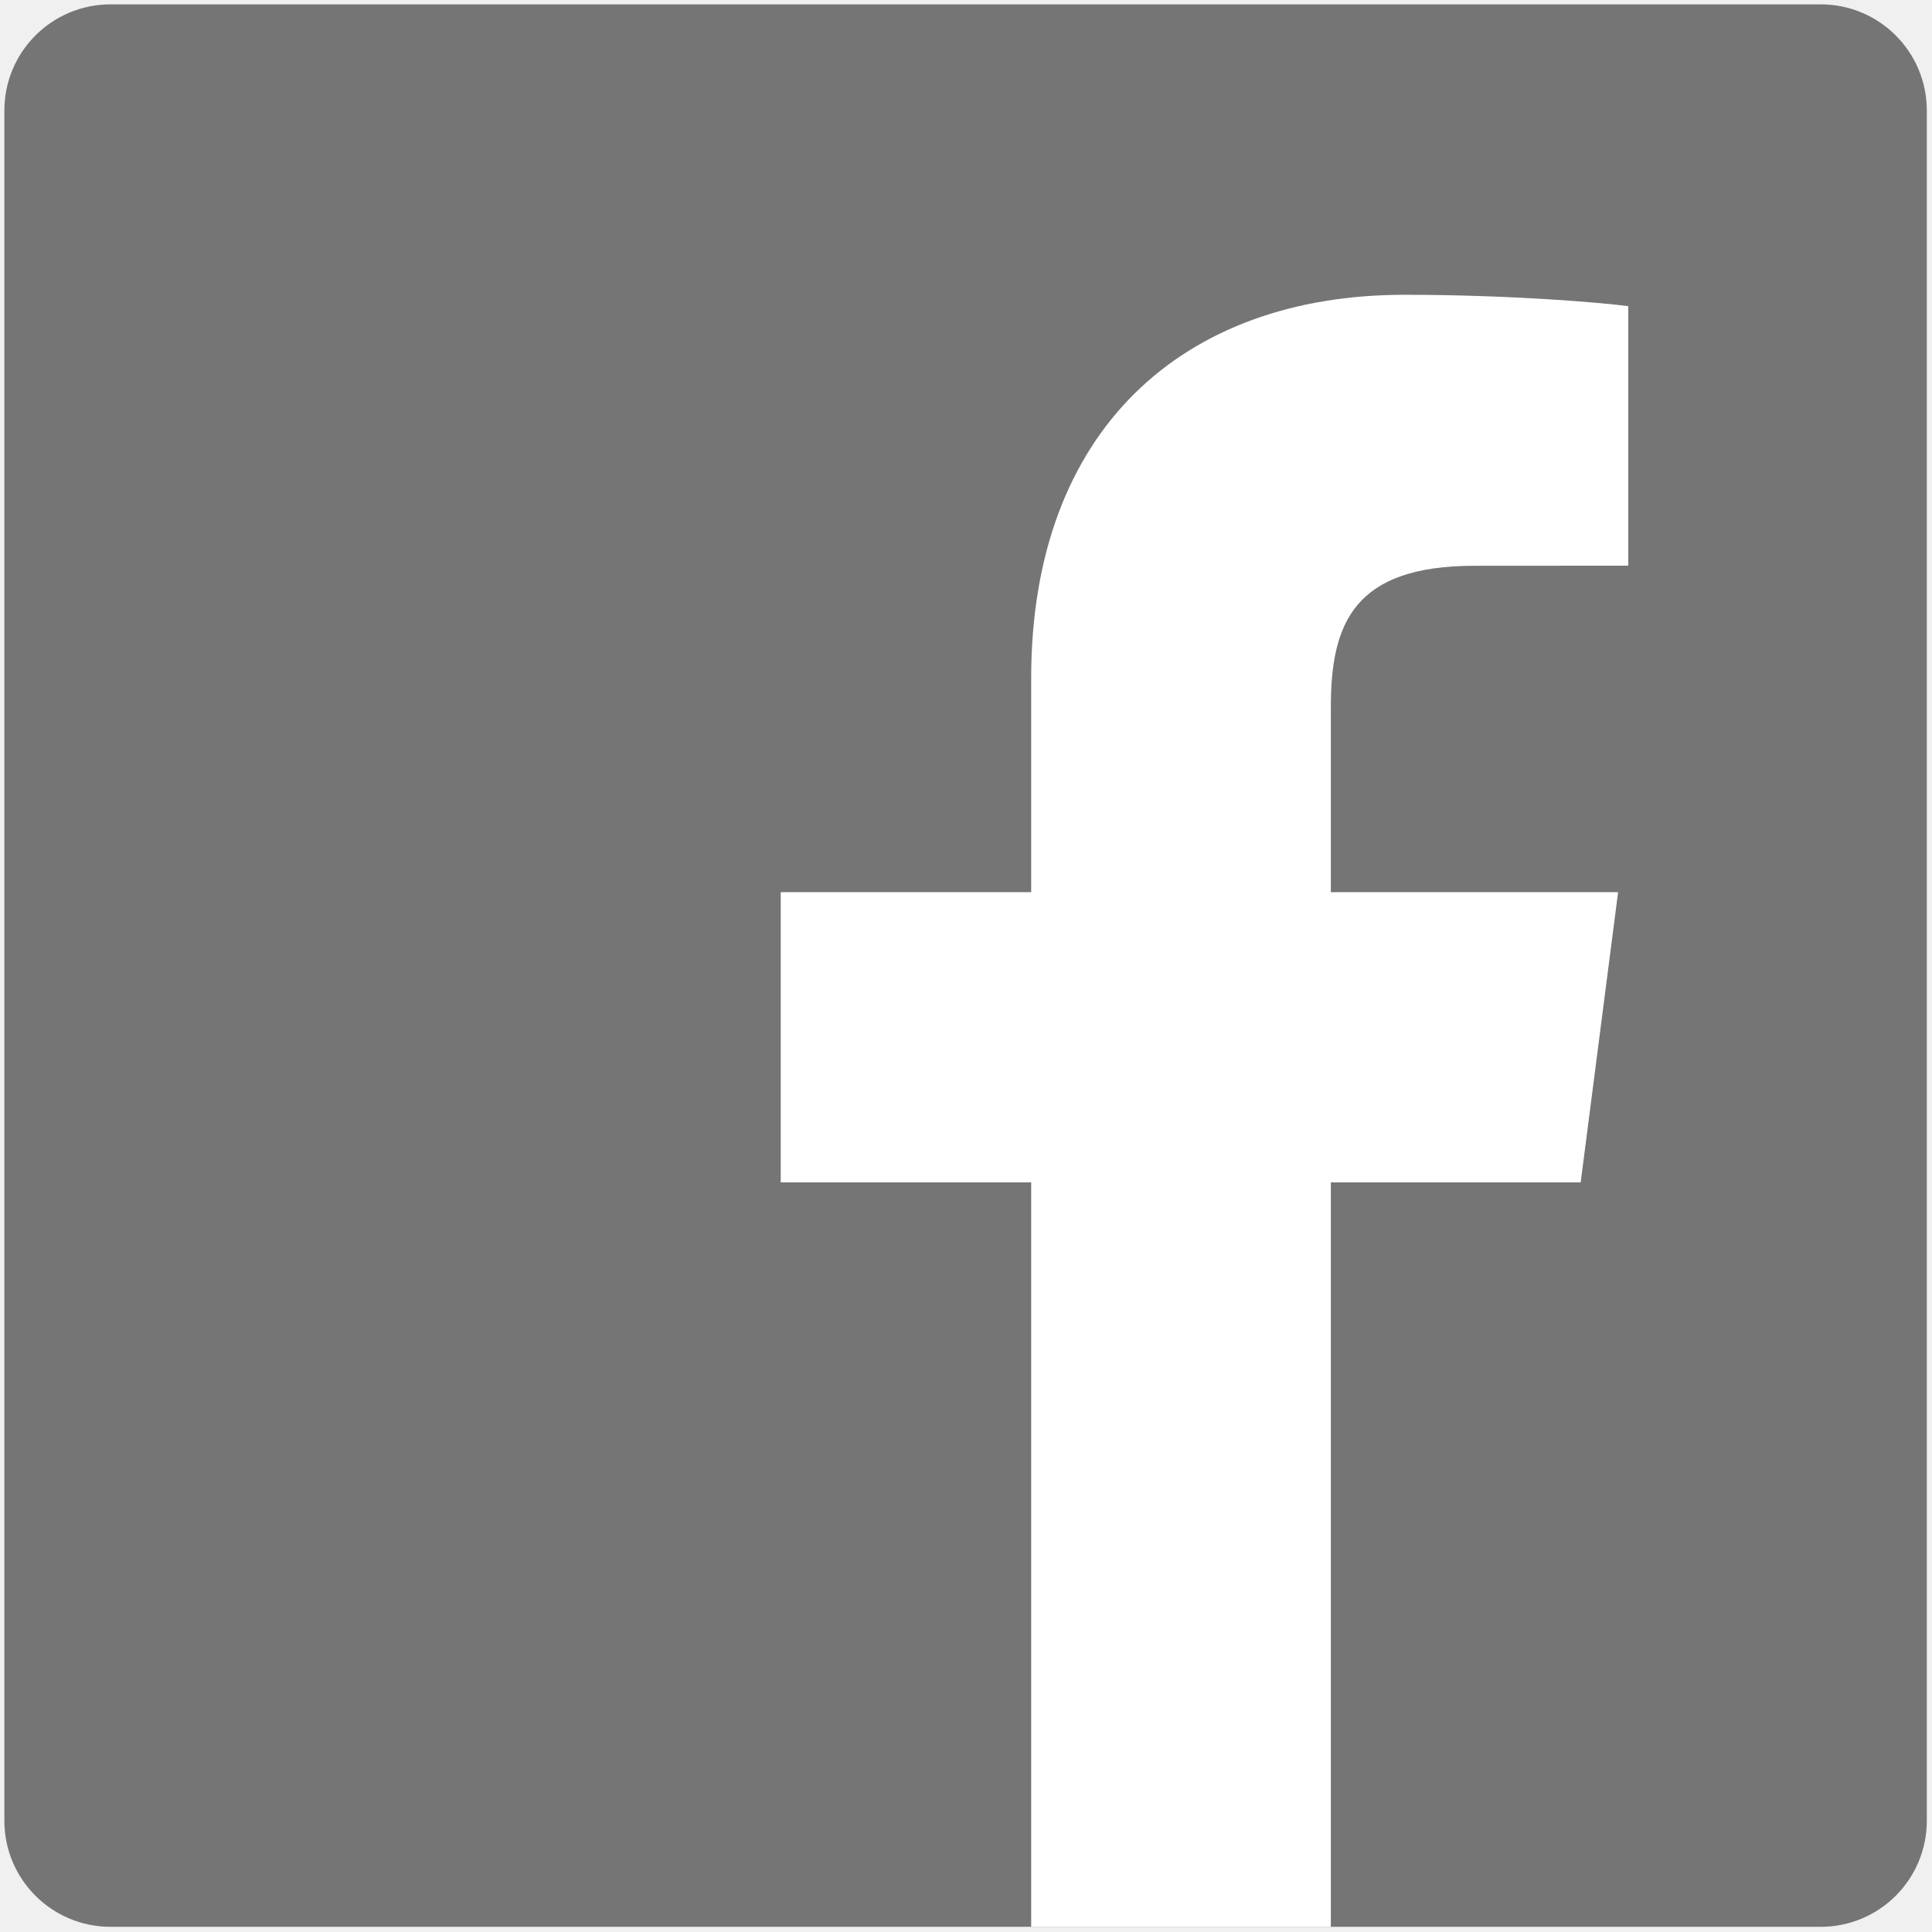
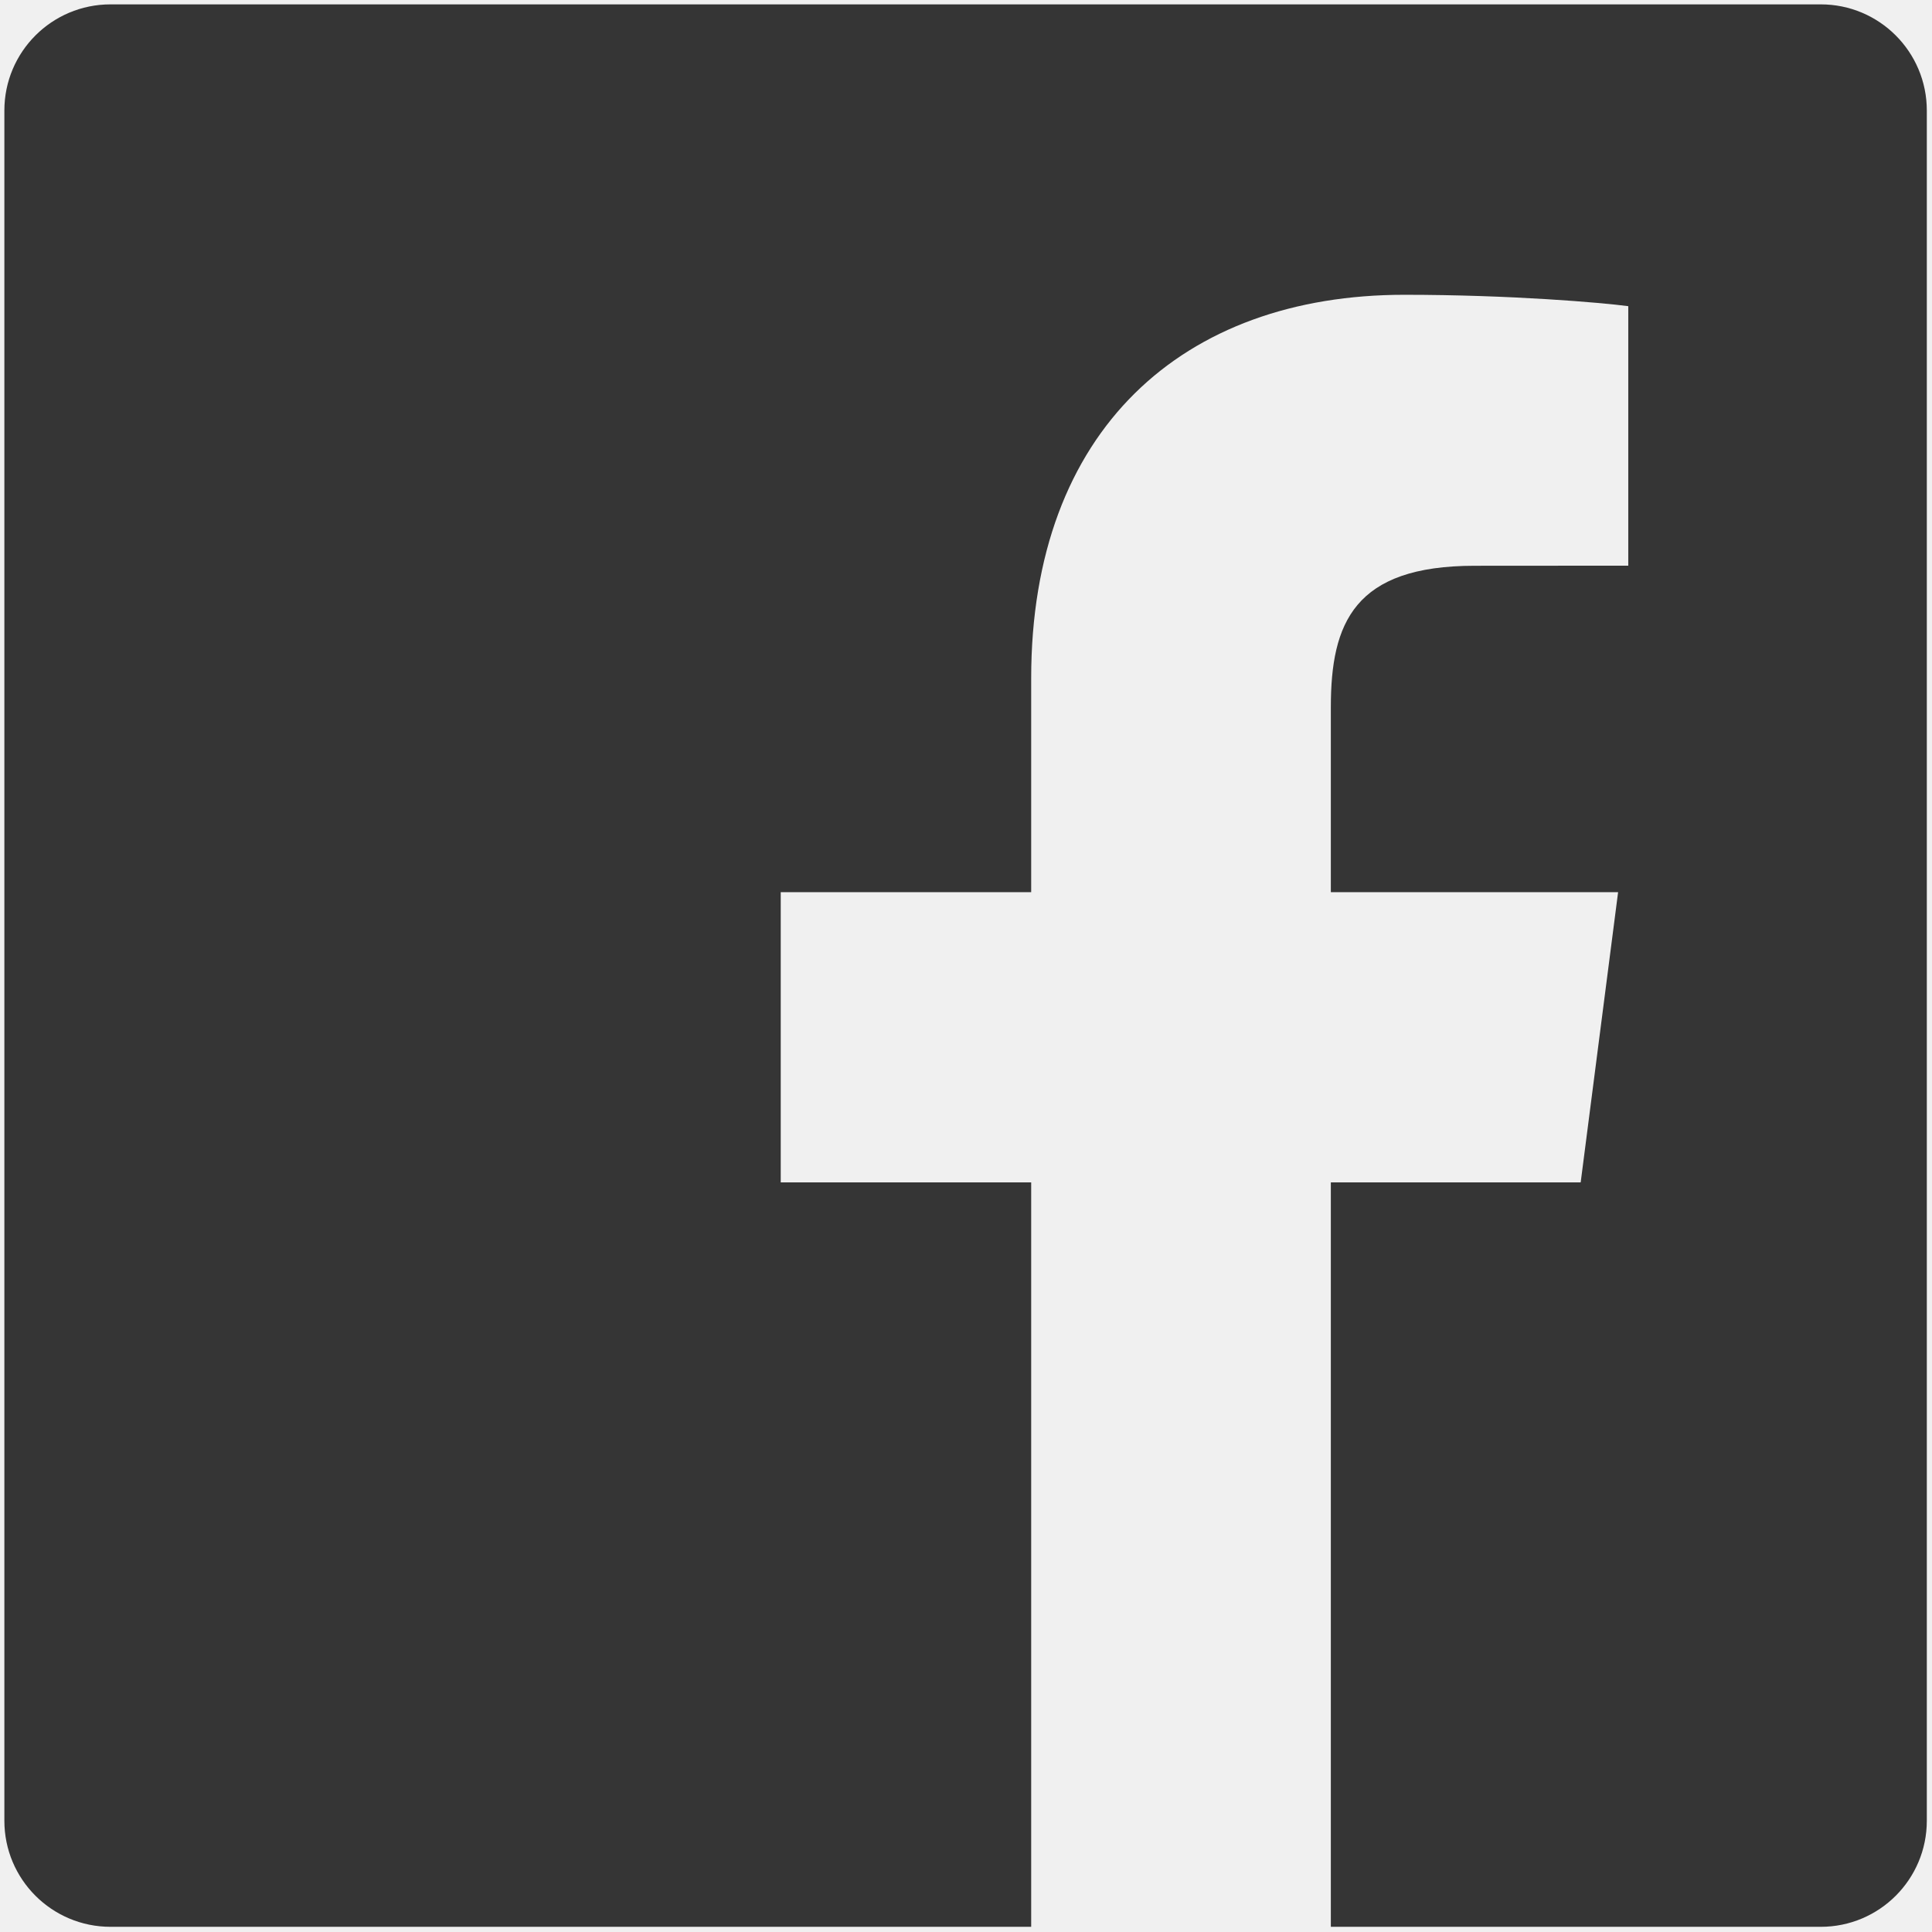
<svg xmlns="http://www.w3.org/2000/svg" width="19px" height="19px" viewBox="0 0 19 19" version="1.1">
  <defs />
-   <g id="Welcome" stroke="none" stroke-width="1" fill="none" fill-rule="evenodd">
-     <g id="Home---After-a-few-seconds" transform="translate(-901, -2966)">
-       <g id="Group" transform="translate(0, 2931)">
-         <g id="facebook-grey" transform="translate(901, 35)">
-           <path d="M17.906,18.949 C18.482,18.949 18.949,18.482 18.949,17.906 L18.949,1.087 C18.949,0.51 18.482,0.043 17.906,0.043 L1.087,0.043 C0.51,0.043 0.043,0.51 0.043,1.087 L0.043,17.906 C0.043,18.482 0.51,18.949 1.087,18.949 L17.906,18.949 L17.906,18.949 Z" id="Blue_1_" fill="#757575" />
-           <path d="M13.088,18.949 L13.088,11.628 L15.545,11.628 L15.913,8.774 L13.088,8.774 L13.088,6.953 C13.088,6.127 13.317,5.564 14.502,5.564 L16.013,5.563 L16.013,3.011 C15.751,2.976 14.855,2.899 13.811,2.899 C11.633,2.899 10.141,4.228 10.141,6.67 L10.141,8.774 L7.678,8.774 L7.678,11.628 L10.141,11.628 L10.141,18.949 L13.088,18.949 L13.088,18.949 Z" id="f" fill="#FFFFFF" />
-         </g>
-       </g>
+   <g id="Page-1" stroke="none" stroke-width="1" fill="none" fill-rule="evenodd">
+     <g id="Blue_1_" fill-opacity="0.78" fill="#000000">
+       <path d="M17.906,18.949 C18.482,18.949 18.949,18.482 18.949,17.906 L18.949,1.087 C18.949,0.51 18.482,0.043 17.906,0.043 L1.087,0.043 C0.51,0.043 0.043,0.51 0.043,1.087 L0.043,17.906 C0.043,18.482 0.51,18.949 1.087,18.949 L17.906,18.949 L17.906,18.949 Z M13.088,18.949 L13.088,11.628 L15.545,11.628 L15.913,8.774 L13.088,8.774 L13.088,6.953 C13.088,6.127 13.317,5.564 14.502,5.564 L16.013,5.563 L16.013,3.011 C15.751,2.976 14.855,2.899 13.811,2.899 C11.633,2.899 10.141,4.228 10.141,6.67 L10.141,8.774 L7.678,8.774 L7.678,11.628 L10.141,11.628 L10.141,18.949 L13.088,18.949 L13.088,18.949 Z" />
    </g>
  </g>
</svg>
